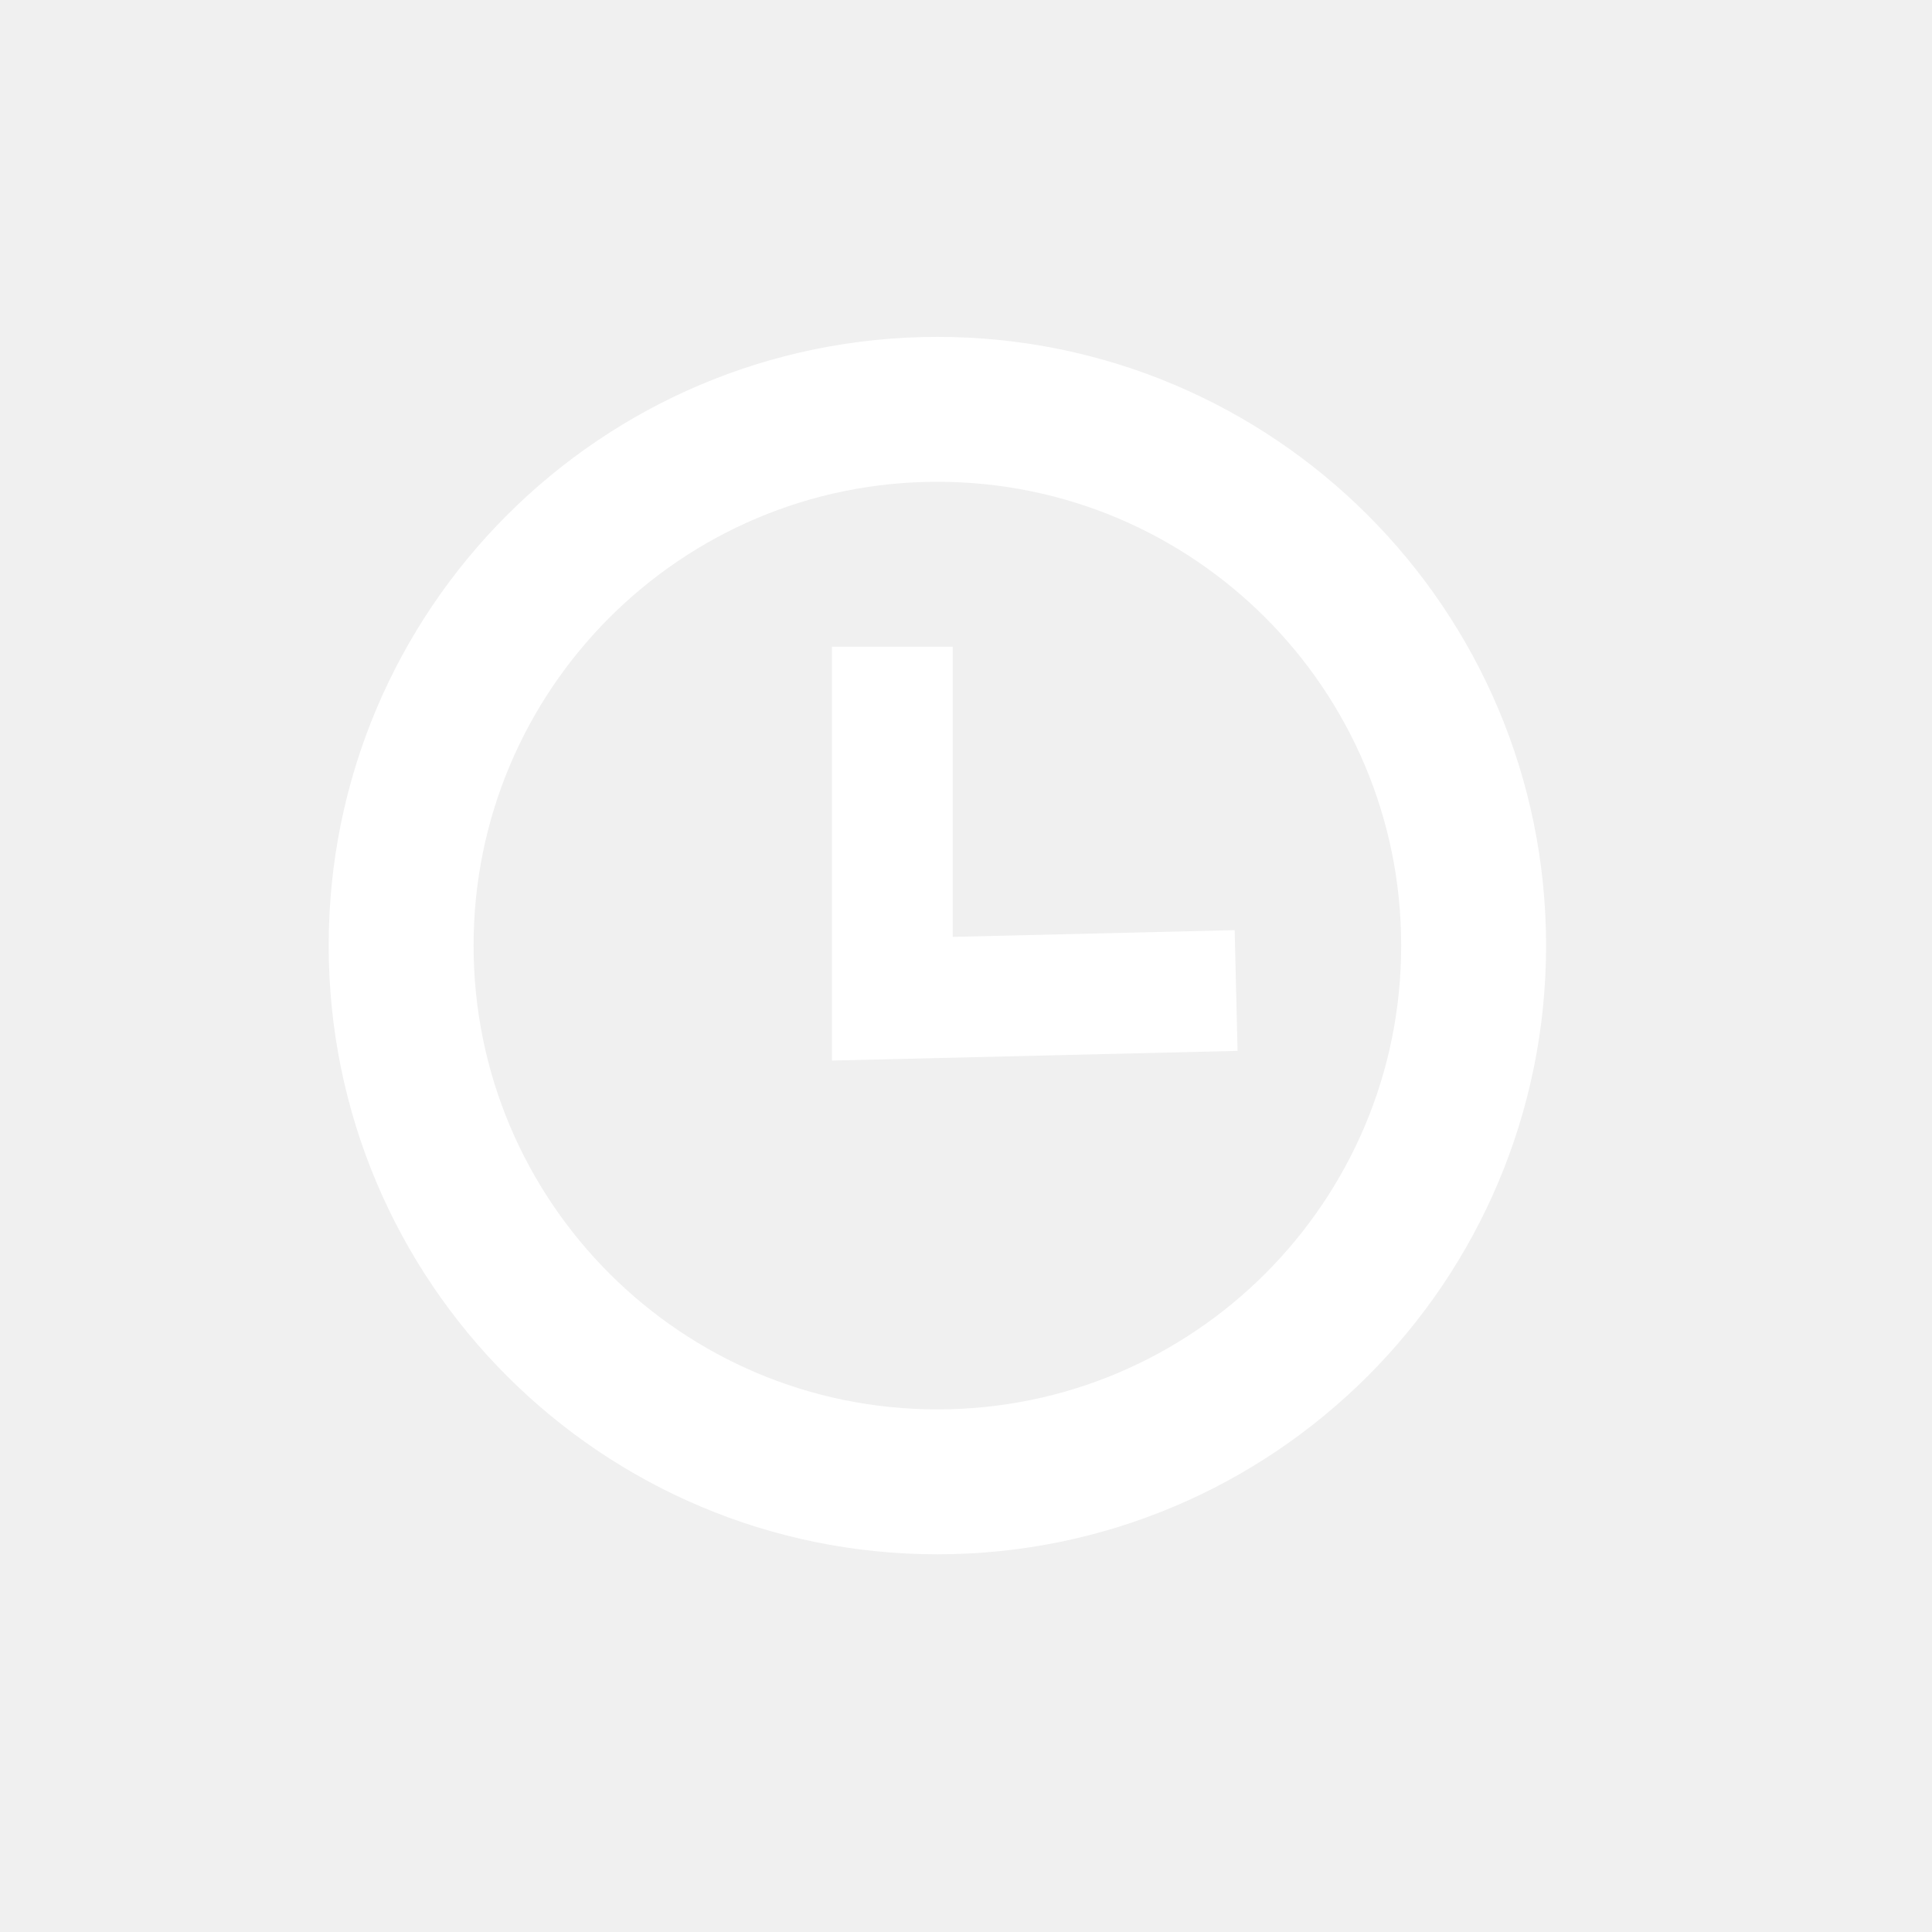
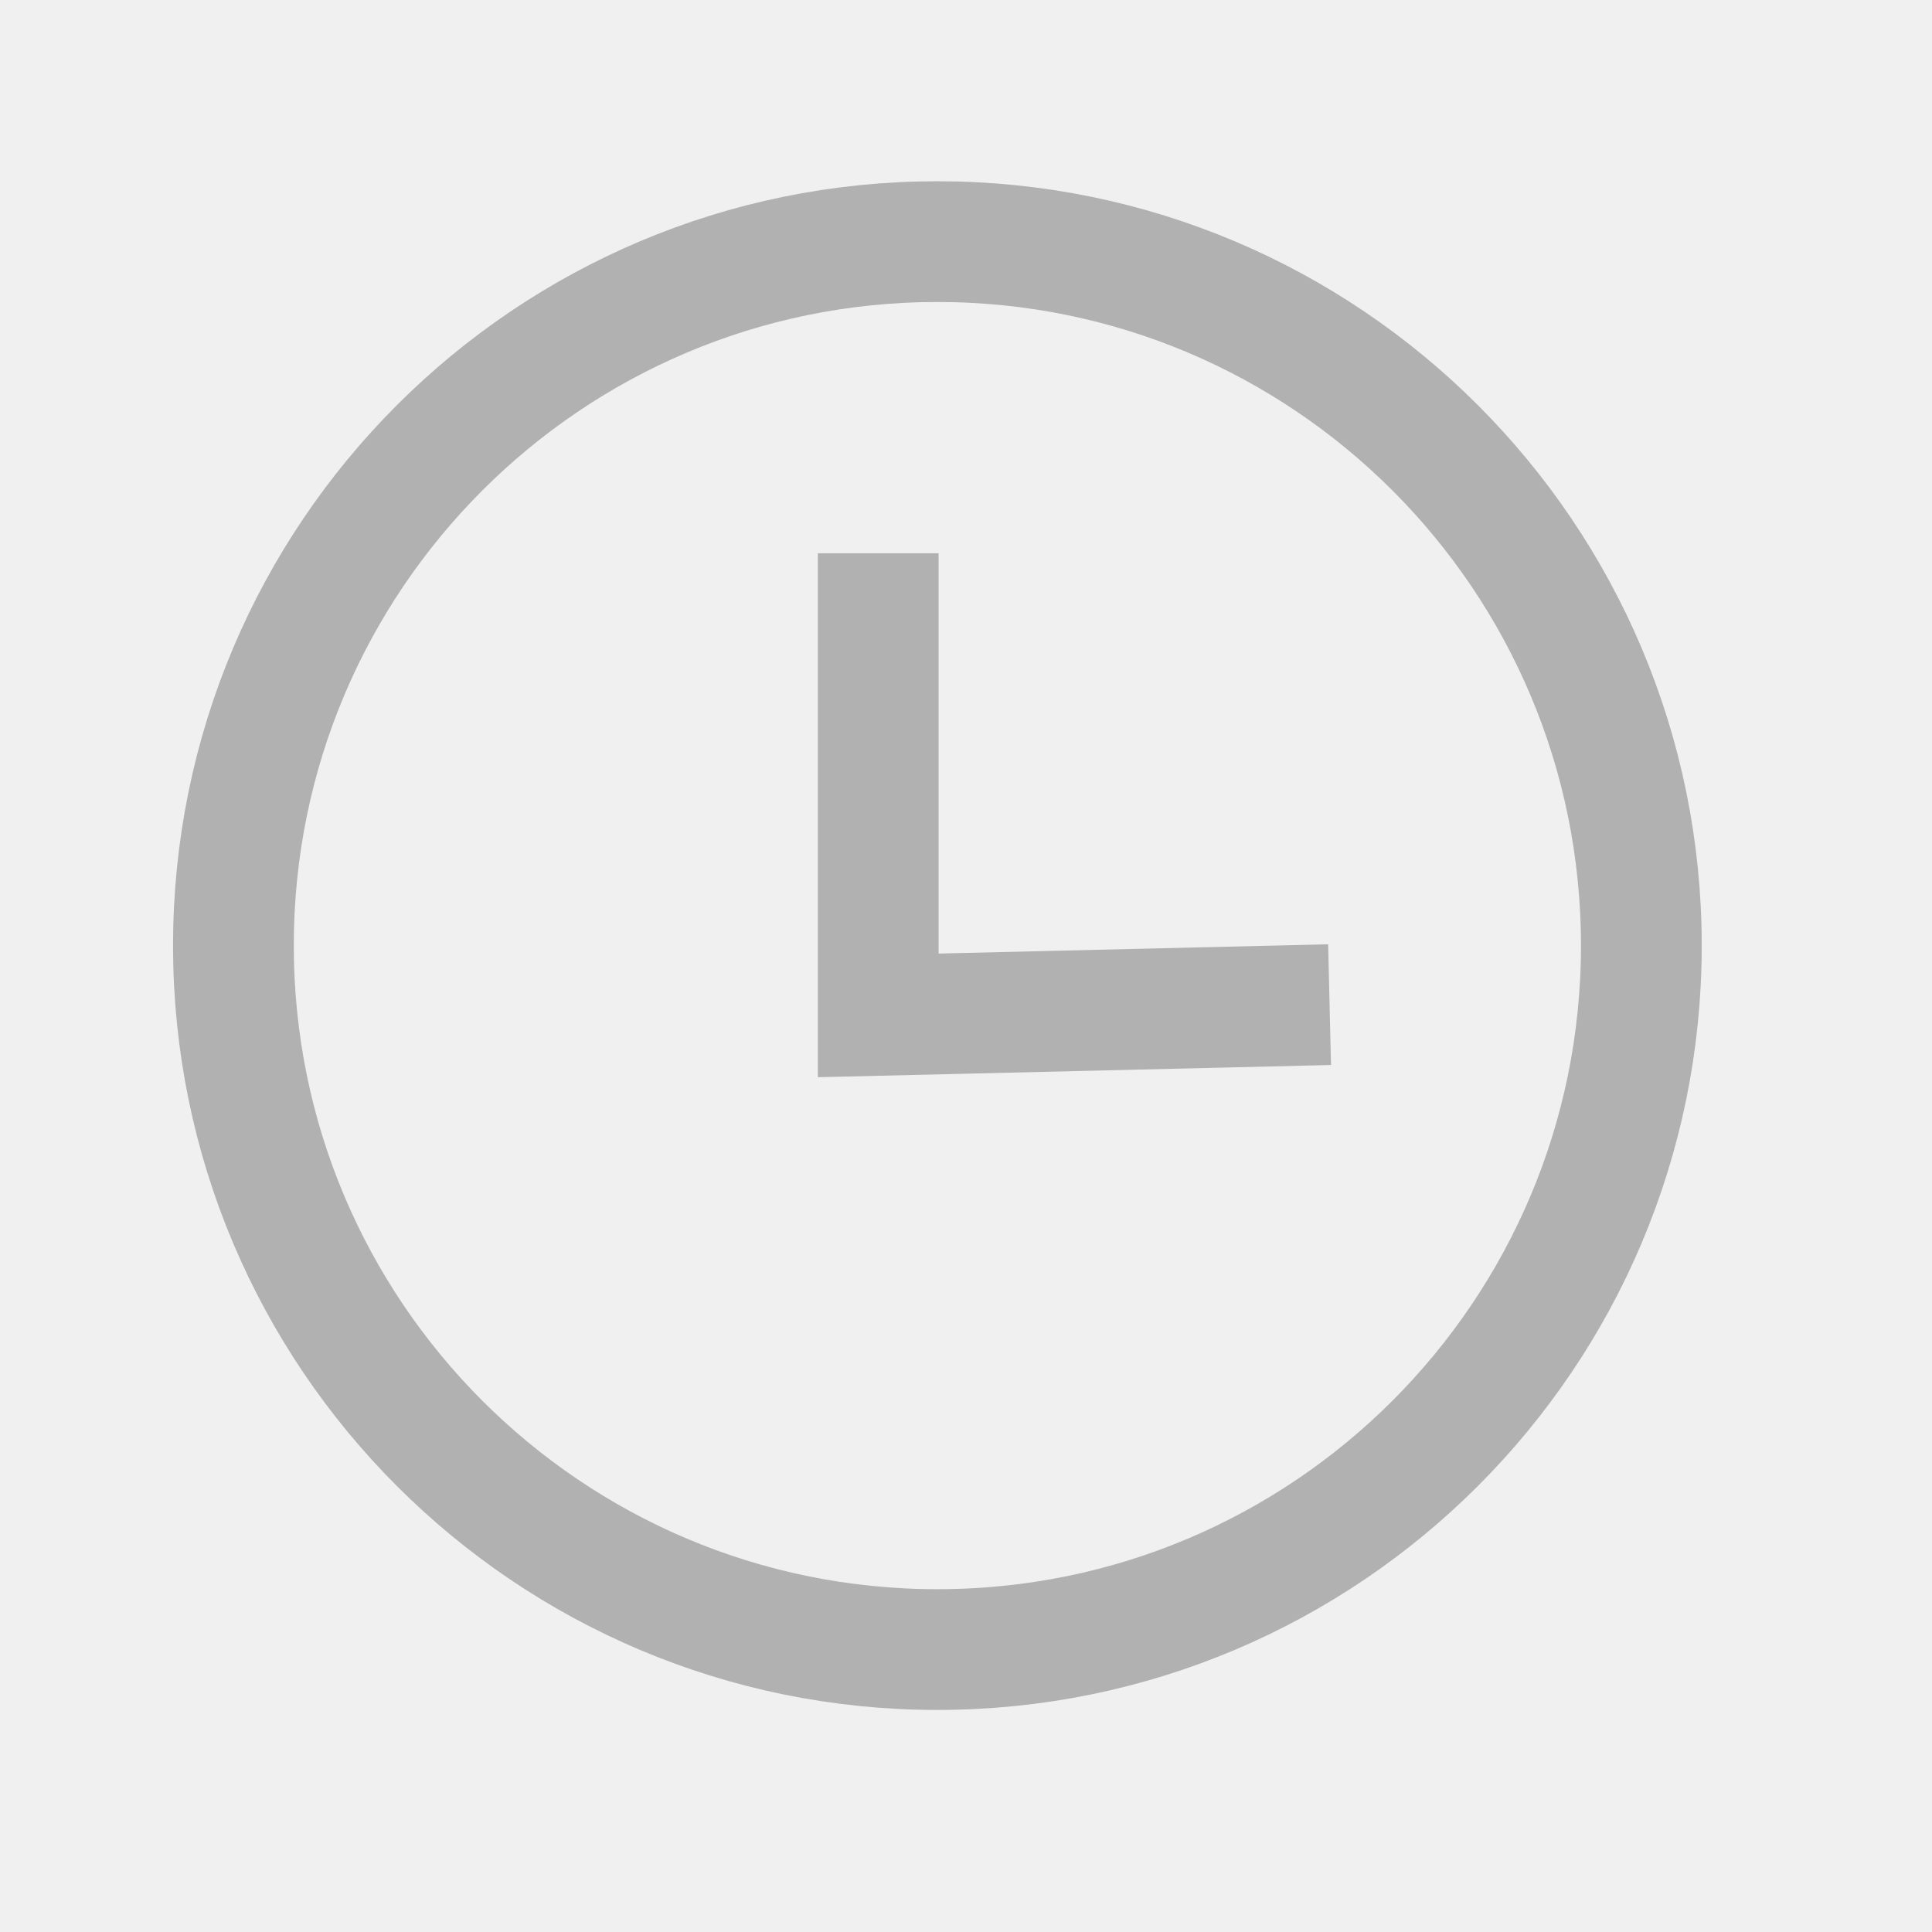
<svg xmlns="http://www.w3.org/2000/svg" width="16" height="16" id="svg2" version="1.1">
  <defs id="defs12" />
  <style type="text/css" id="style4">.icon-canvas-transparent{opacity:0;fill:#F6F6F6;} .icon-vs-out{opacity:0;fill:#F6F6F6;} .icon-vs-fg{opacity:0;fill:#F0EFF1;} .icon-folder{fill:#C5C5C5;}</style>
  <path class="icon-canvas-transparent" d="M16 16h-16v-16h16v16z" id="canvas" />
-   <circle style="fill:none;fill-opacity:1;stroke:#ffffff;stroke-width:1.2;stroke-linecap:round;stroke-linejoin:round;stroke-miterlimit:4;stroke-dasharray:none;stroke-dashoffset:0;stroke-opacity:1" id="path4137" cx="7.763" cy="7.831" r="4.441" />
-   <path style="fill:none;fill-rule:evenodd;stroke:#ffffff;stroke-width:1px;stroke-linecap:butt;stroke-linejoin:miter;stroke-opacity:1" d="m 7.39,5.356 0,0 c 0,0 0,0 0,2.915 2.847,-0.068 2.847,-0.068 2.847,-0.068" id="path4139" />
+   <circle style="fill:none;fill-opacity:1;stroke:#b1b1b1;stroke-width:1;stroke-linecap:round;stroke-linejoin:round;stroke-miterlimit:4;stroke-dasharray:none;stroke-dashoffset:0;stroke-opacity:1" id="path4137" cx="7.763" cy="7.831" r="5.83" />
+   <path style="fill:none;fill-rule:evenodd;stroke:#b1b1b1;stroke-width:1px;stroke-linecap:butt;stroke-linejoin:miter;stroke-opacity:1" d="m 7.273,4.582 0,0 c 0,0 0,0 0,3.827 3.738,-0.089 3.738,-0.089 3.738,-0.089" id="path4139" />
</svg>
